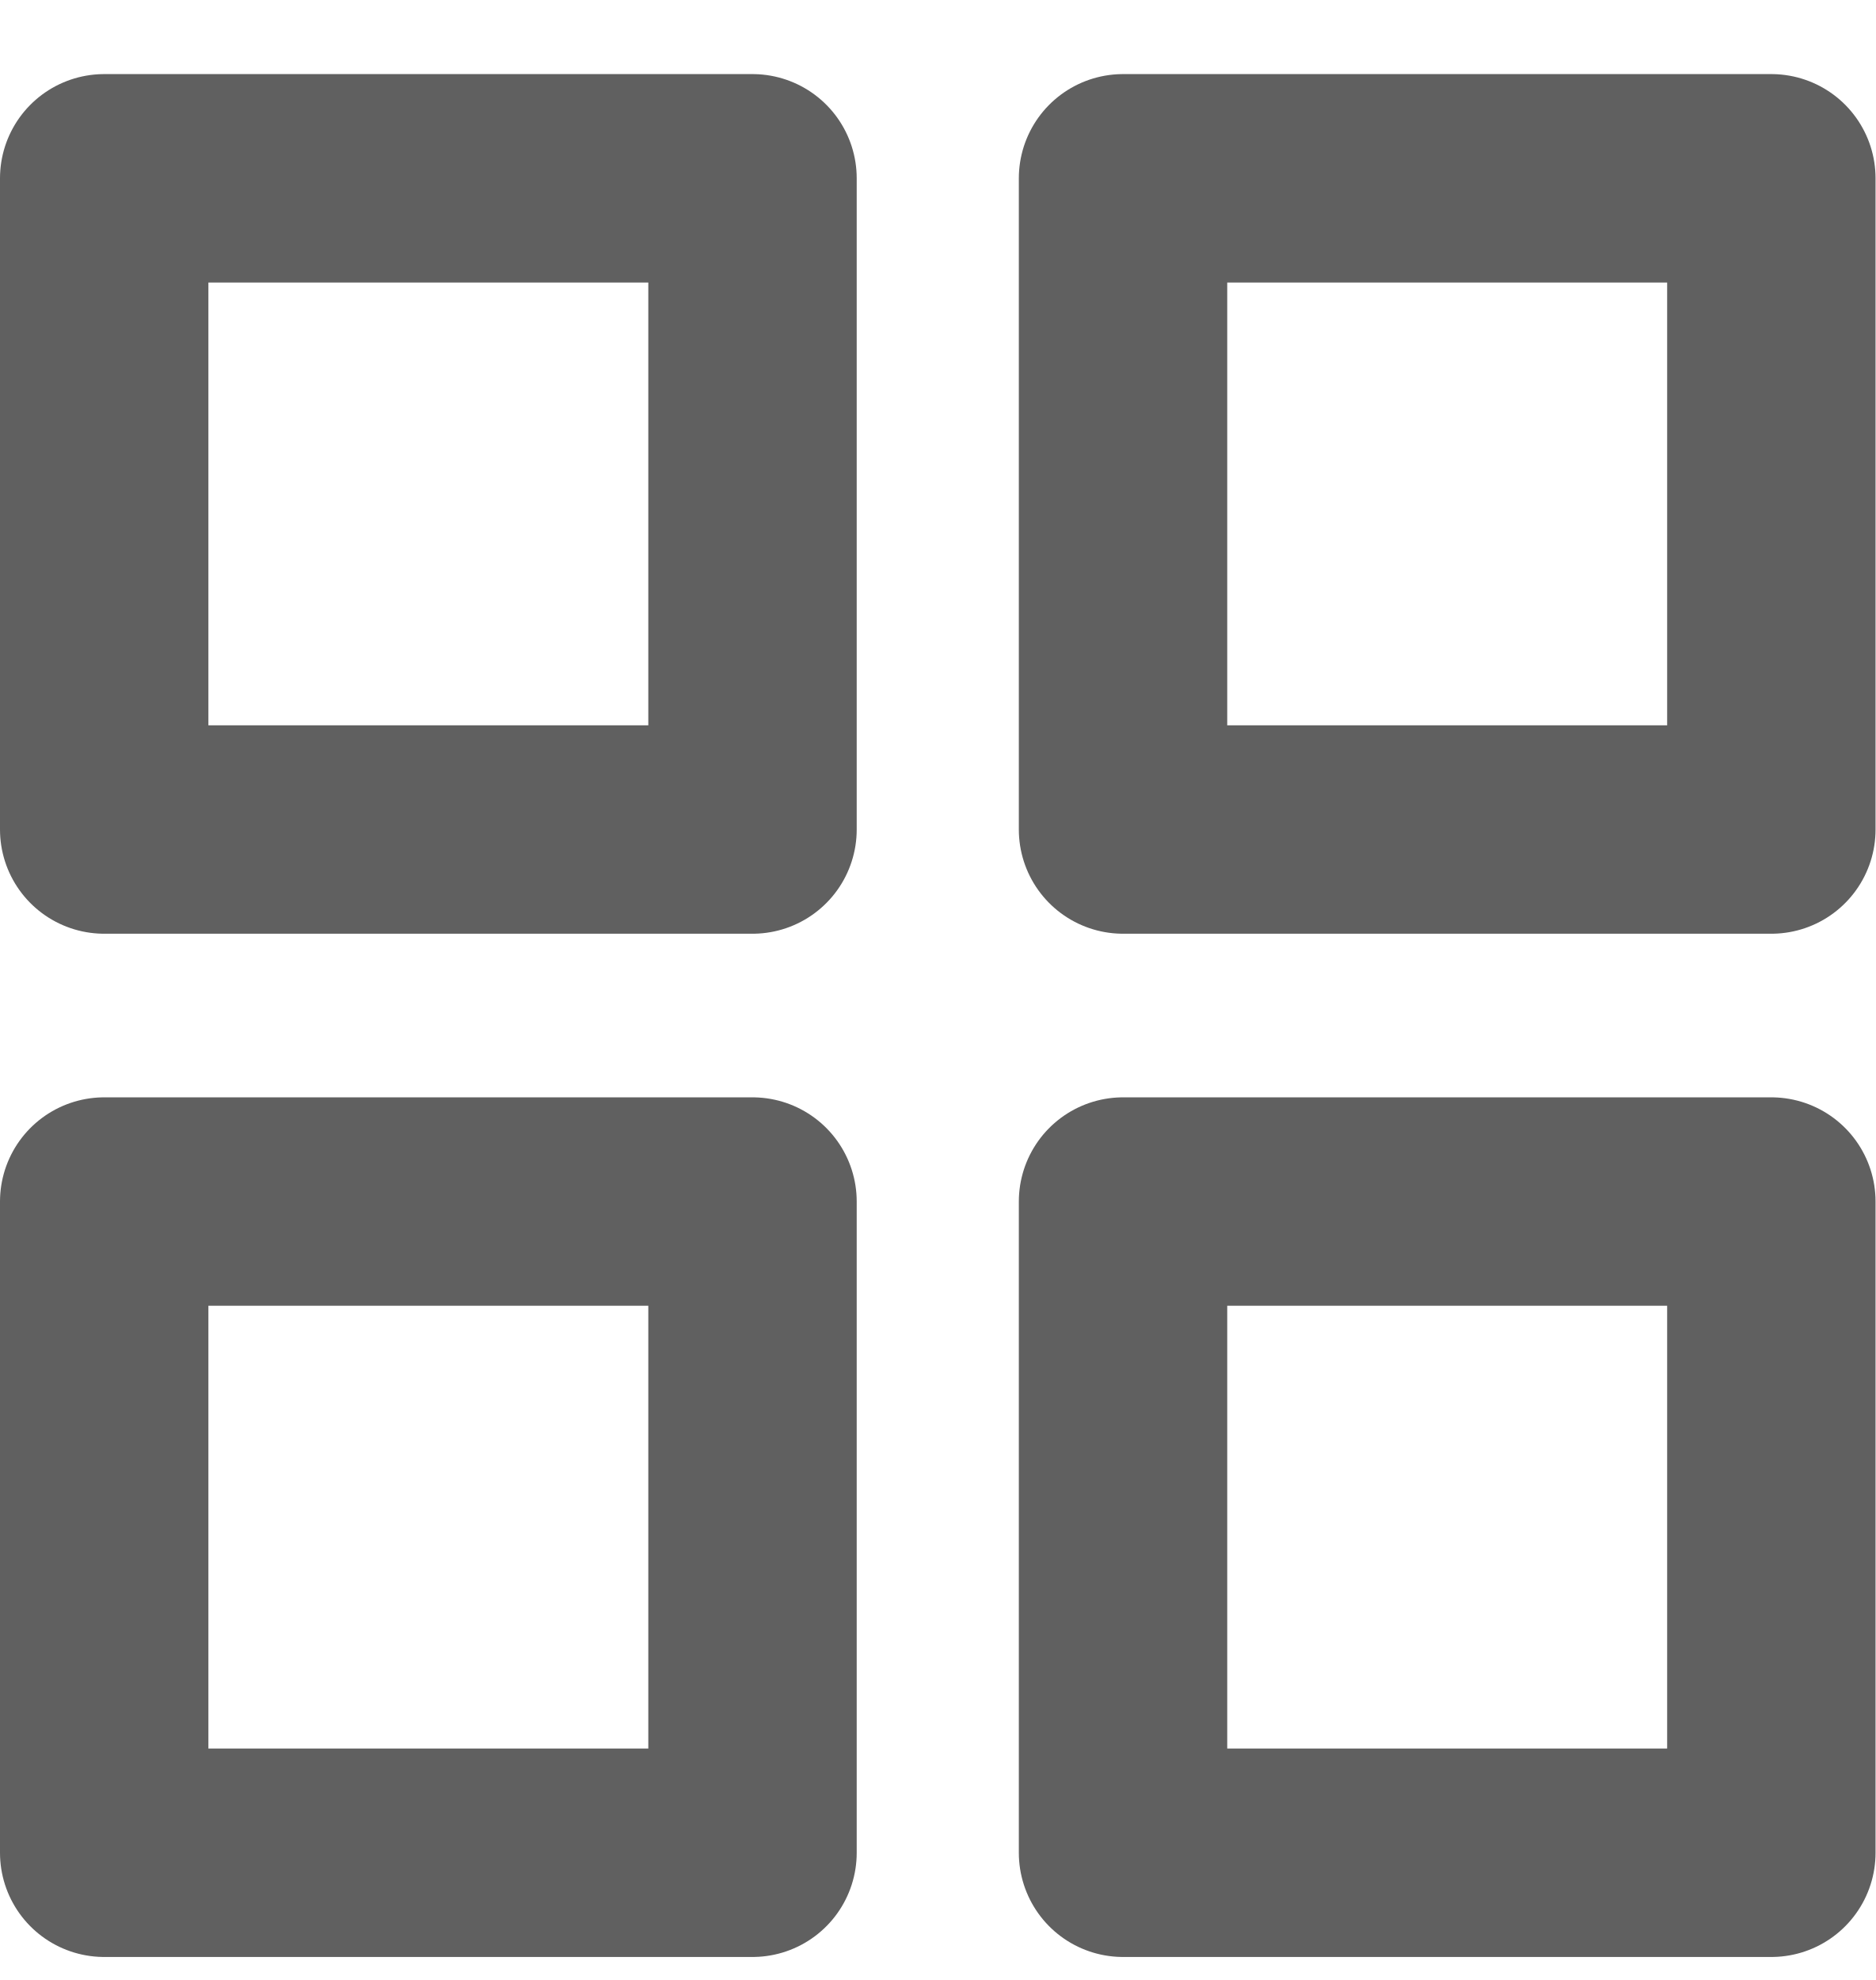
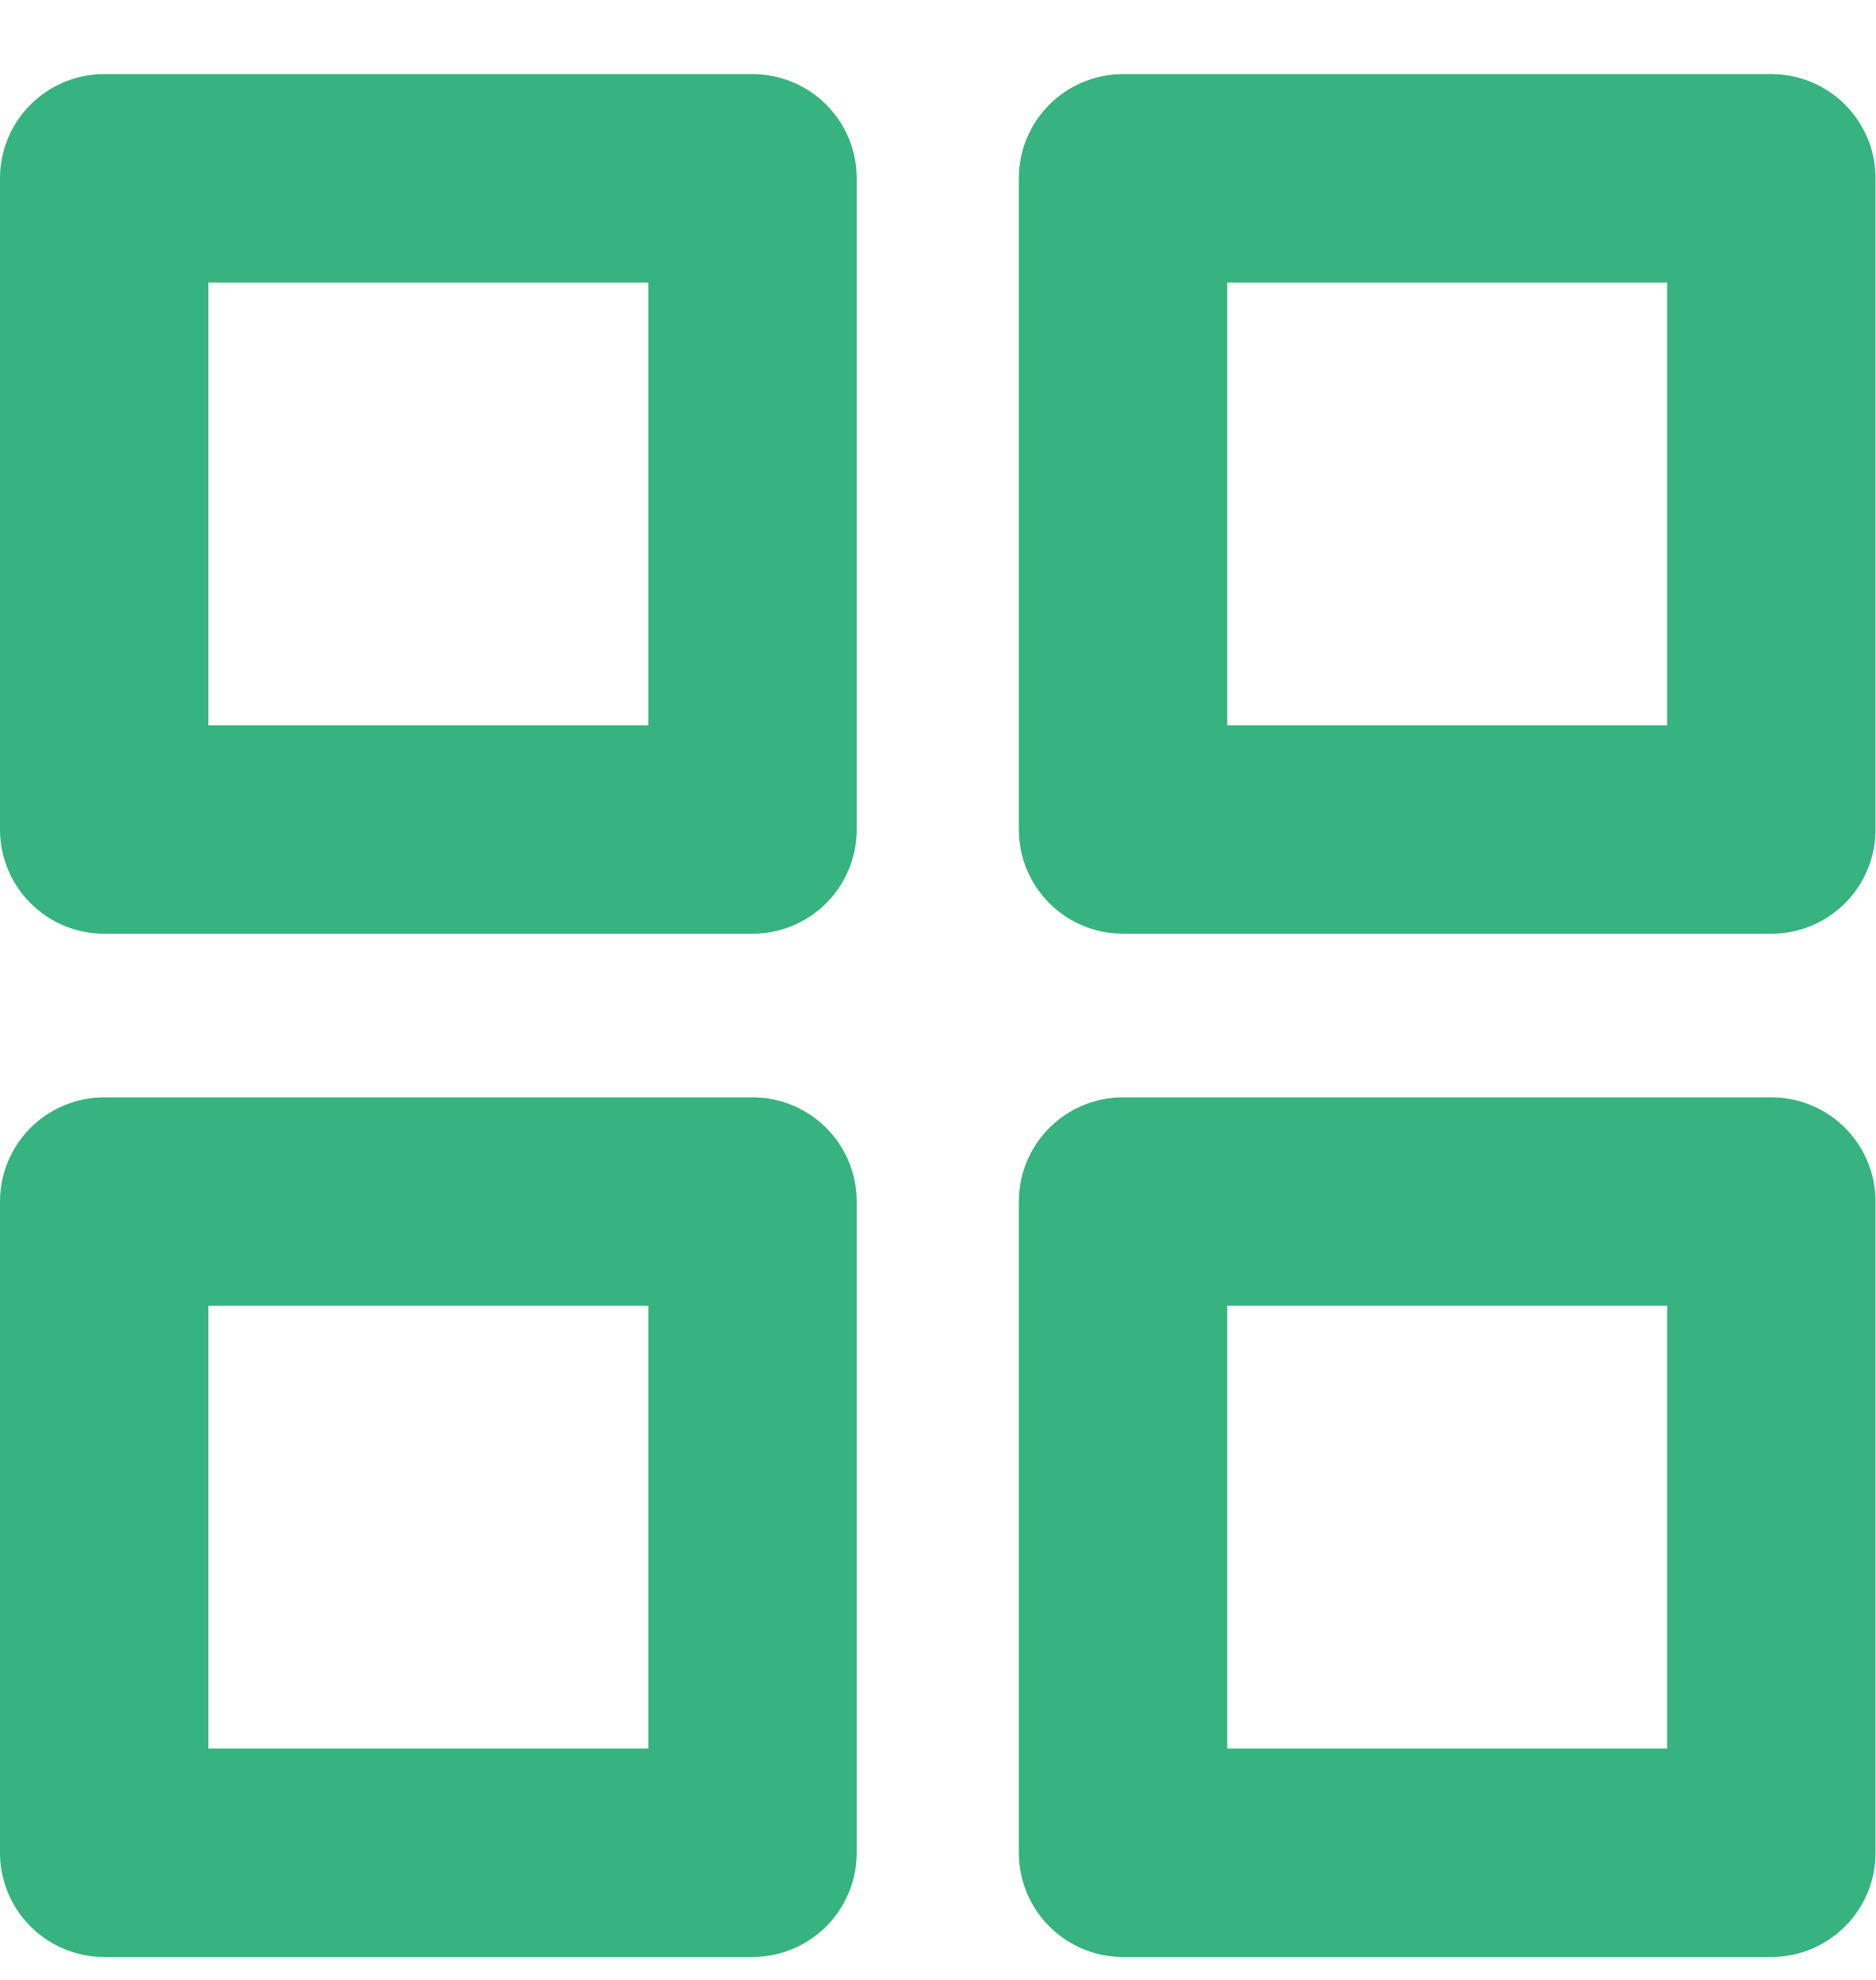
<svg xmlns="http://www.w3.org/2000/svg" width="18" height="19" viewBox="0 0 18 19" fill="none">
-   <rect x="1" y="1.711" width="6.222" height="6.249" stroke="#606060" stroke-width="2" stroke-linecap="round" stroke-linejoin="round" />
-   <rect x="10.778" y="1.711" width="6.222" height="6.249" stroke="#606060" stroke-width="2" stroke-linecap="round" stroke-linejoin="round" />
-   <rect x="10.778" y="11.53" width="6.222" height="6.249" stroke="#606060" stroke-width="2" stroke-linecap="round" stroke-linejoin="round" />
-   <rect x="1" y="11.53" width="6.222" height="6.249" stroke="#606060" stroke-width="2" stroke-linecap="round" stroke-linejoin="round" />
+   <rect x="1" y="1.711" width="6.222" height="6.249" stroke="#36B37E" stroke-width="2" stroke-linecap="round" stroke-linejoin="round" />
+   <rect x="10.778" y="1.711" width="6.222" height="6.249" stroke="#36B37E" stroke-width="2" stroke-linecap="round" stroke-linejoin="round" />
+   <rect x="10.778" y="11.53" width="6.222" height="6.249" stroke="#36B37E" stroke-width="2" stroke-linecap="round" stroke-linejoin="round" />
+   <rect x="1" y="11.53" width="6.222" height="6.249" stroke="#36B37E" stroke-width="2" stroke-linecap="round" stroke-linejoin="round" />
</svg>
